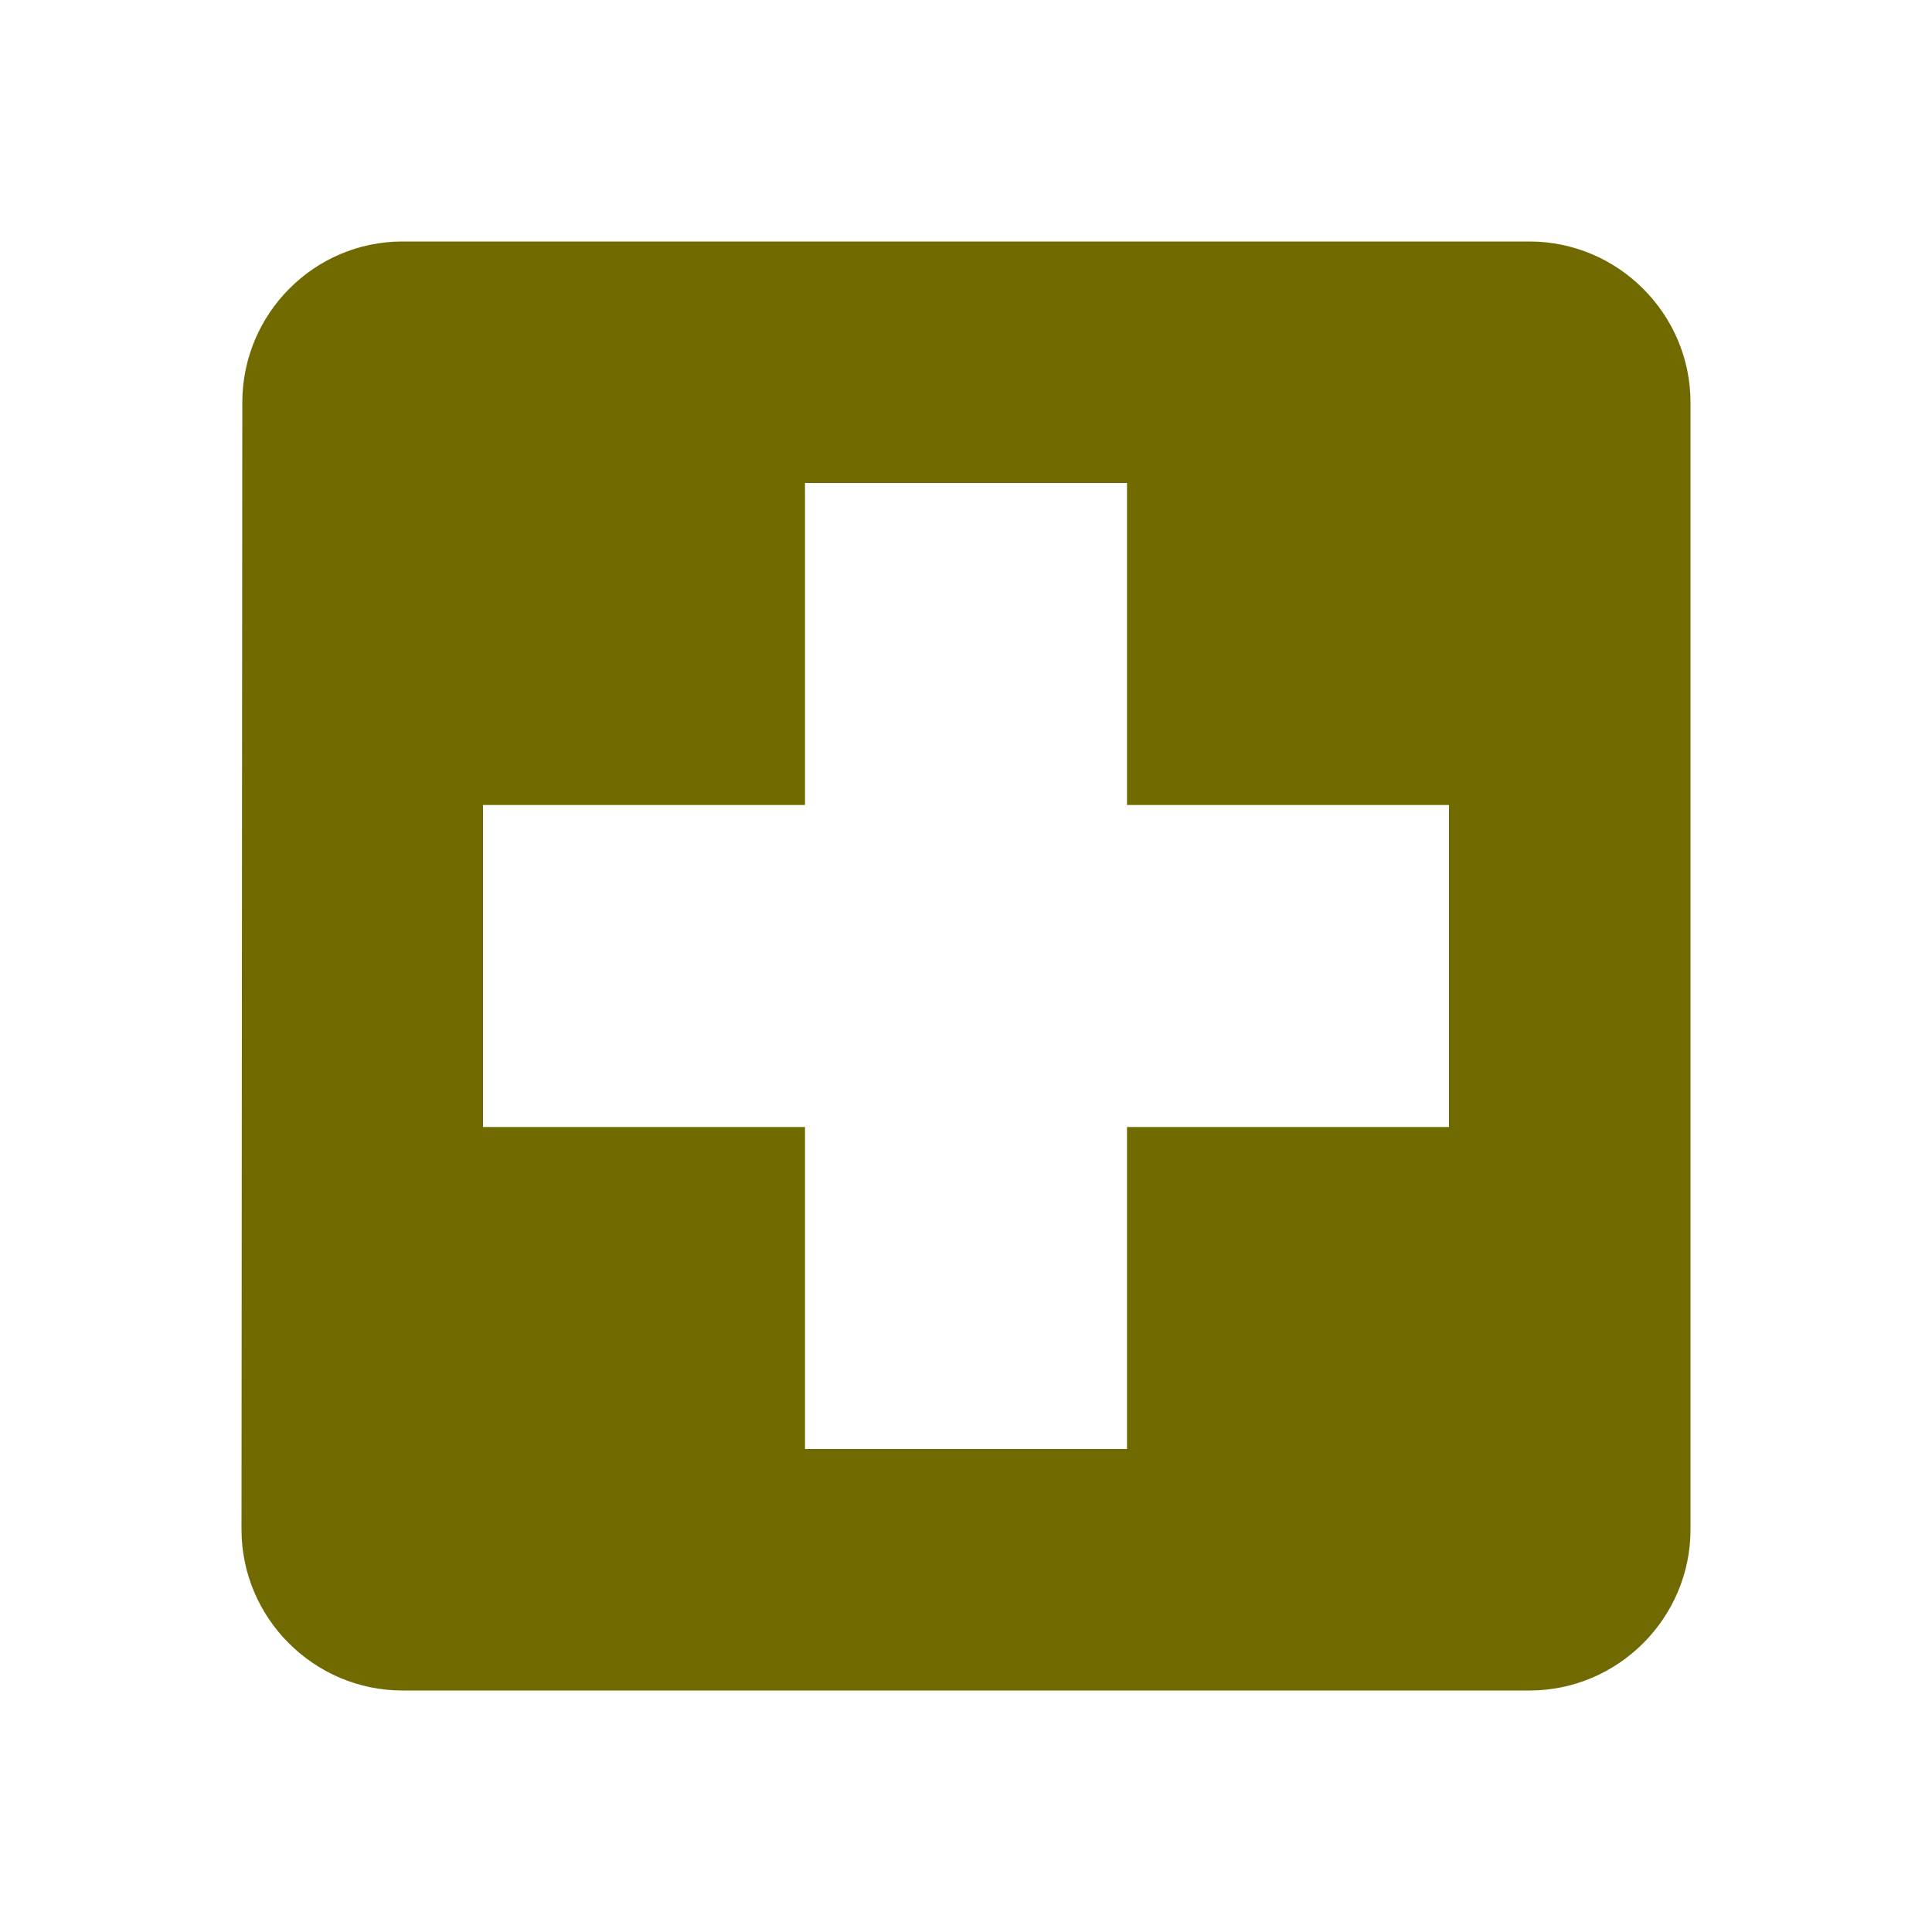
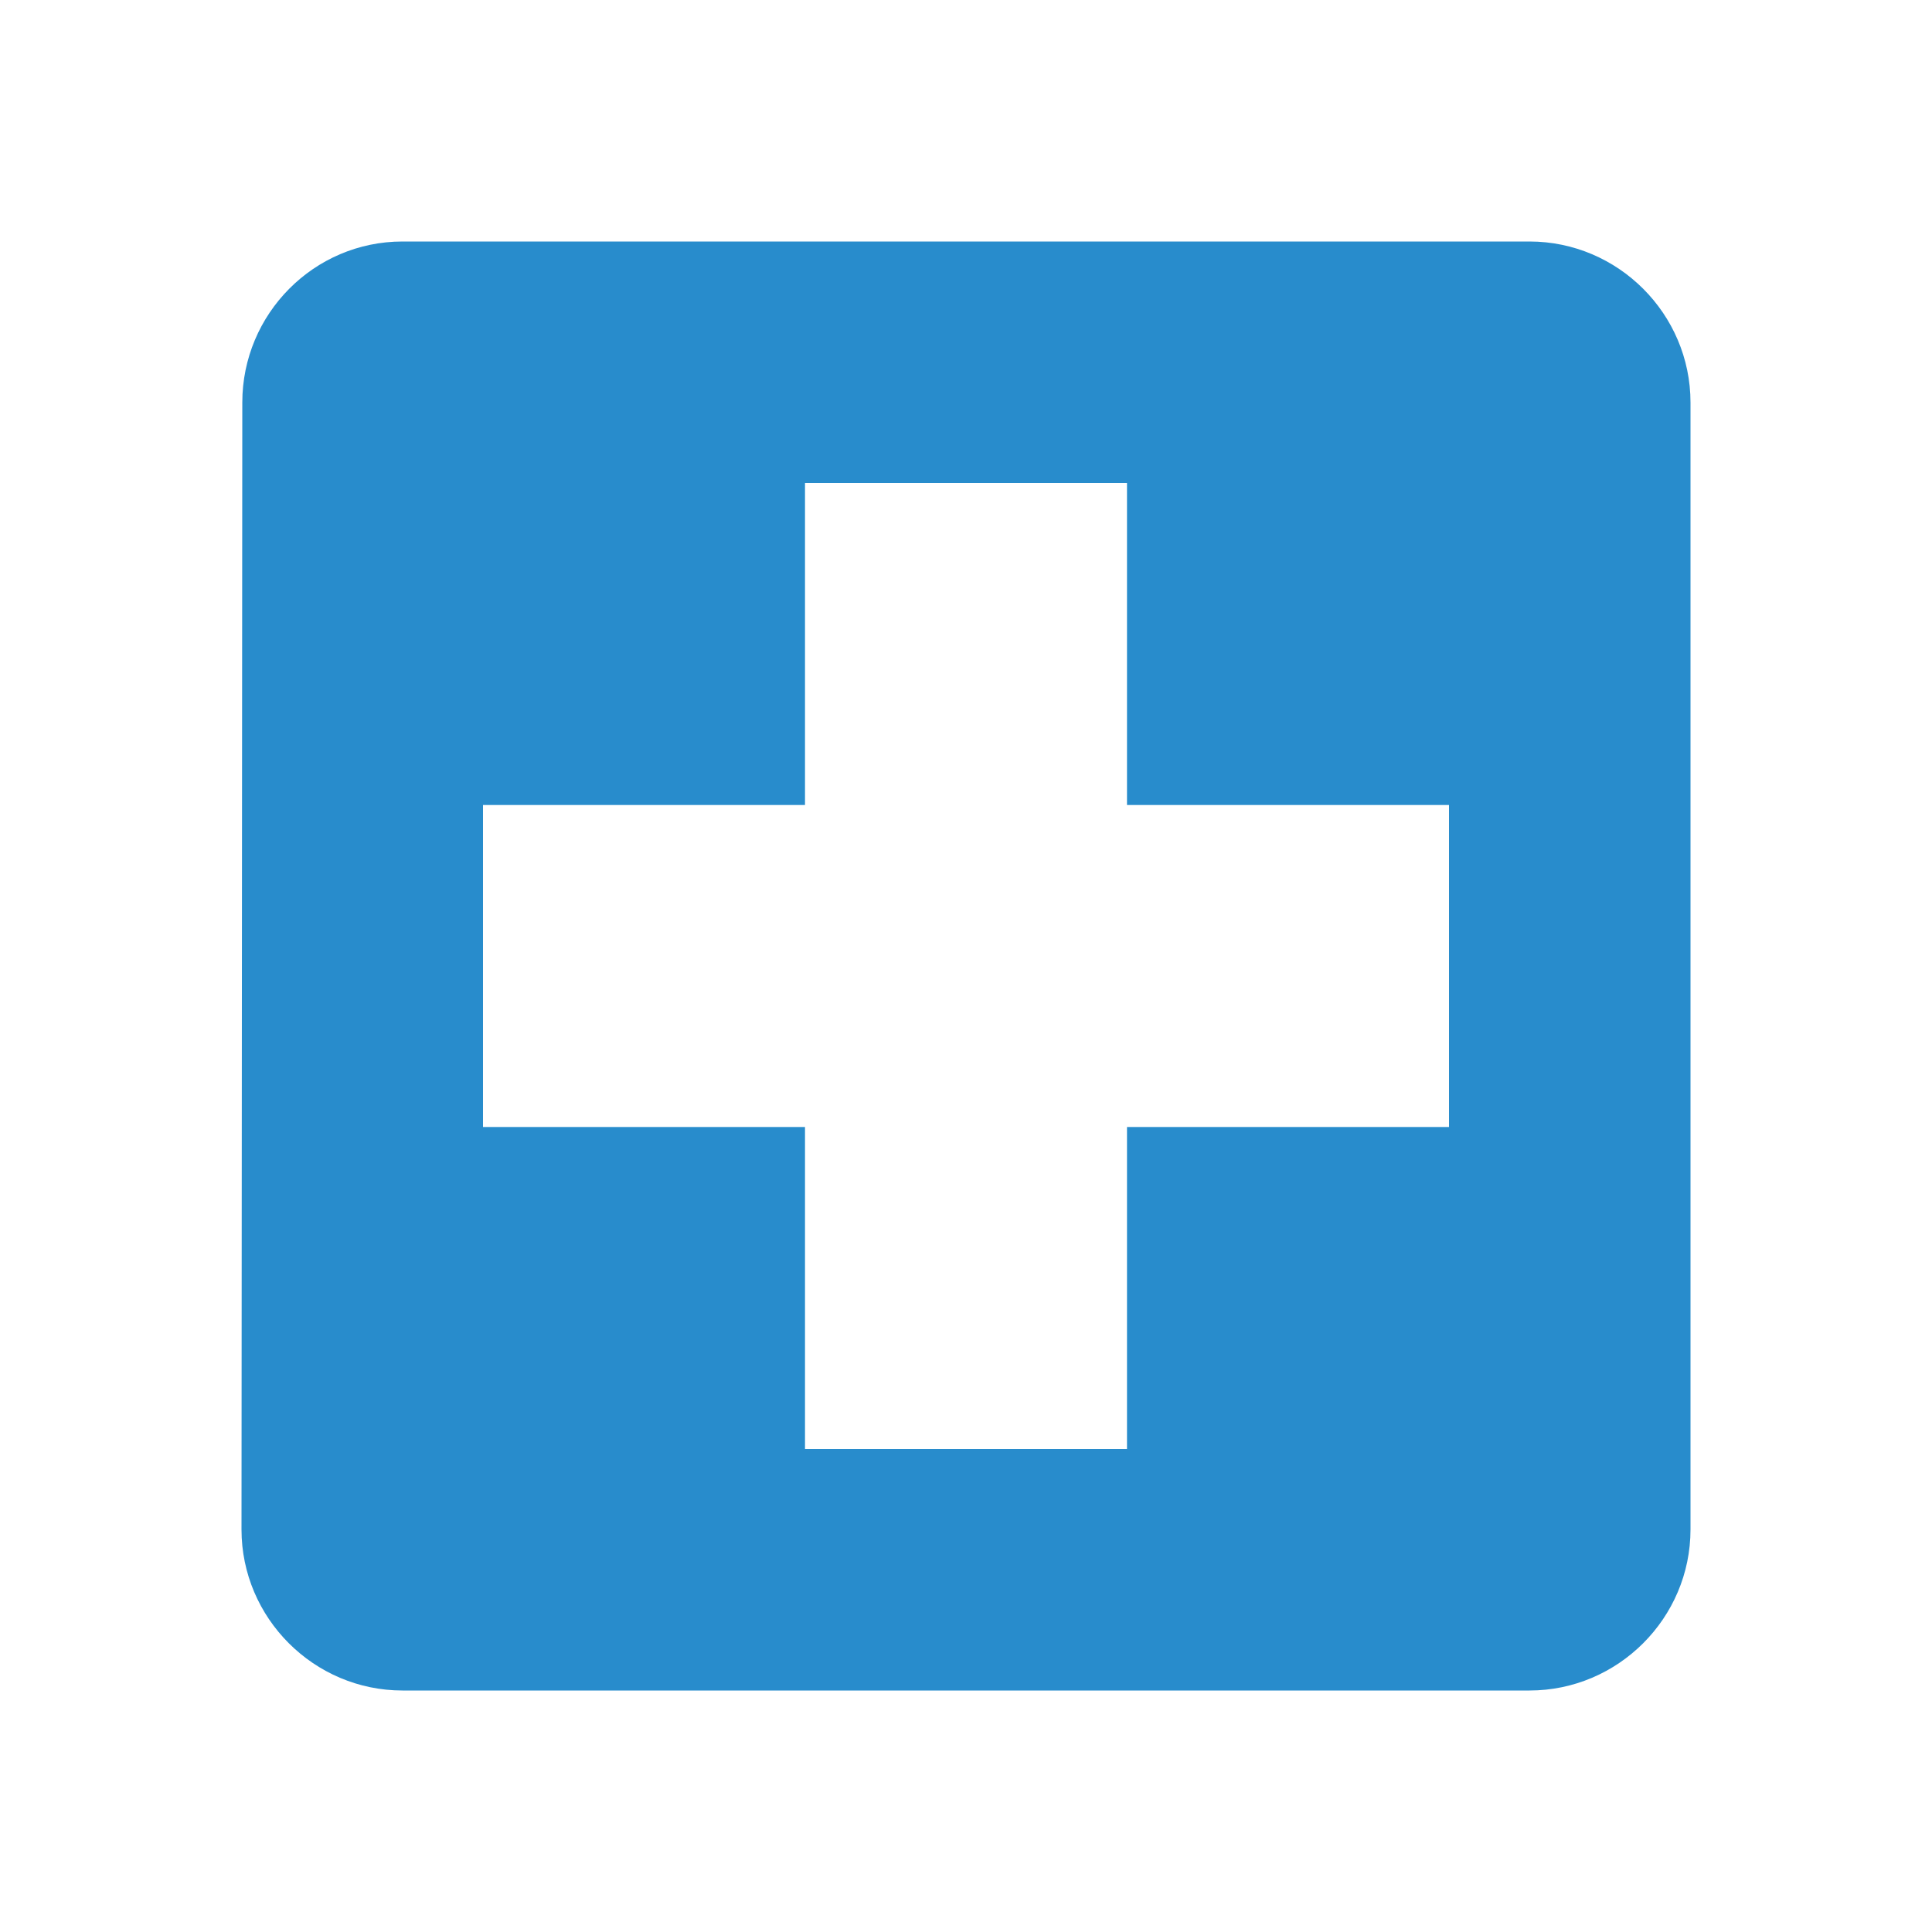
- <svg xmlns="http://www.w3.org/2000/svg" fill="#716A00" height="24" viewBox="0 0 24 24" width="24">
+ <svg xmlns="http://www.w3.org/2000/svg" fill="#288CCC" height="24" viewBox="0 0 24 24" width="24">
  <path d="M0 0h24v24H0z" fill="none" />
  <path d="M19 3H5c-1.1 0-1.99.9-1.99 2L3 19c0 1.1.9 2 2 2h14c1.1 0 2-.9 2-2V5c0-1.1-.9-2-2-2zm-1 11h-4v4h-4v-4H6v-4h4V6h4v4h4v4z" />
</svg>
